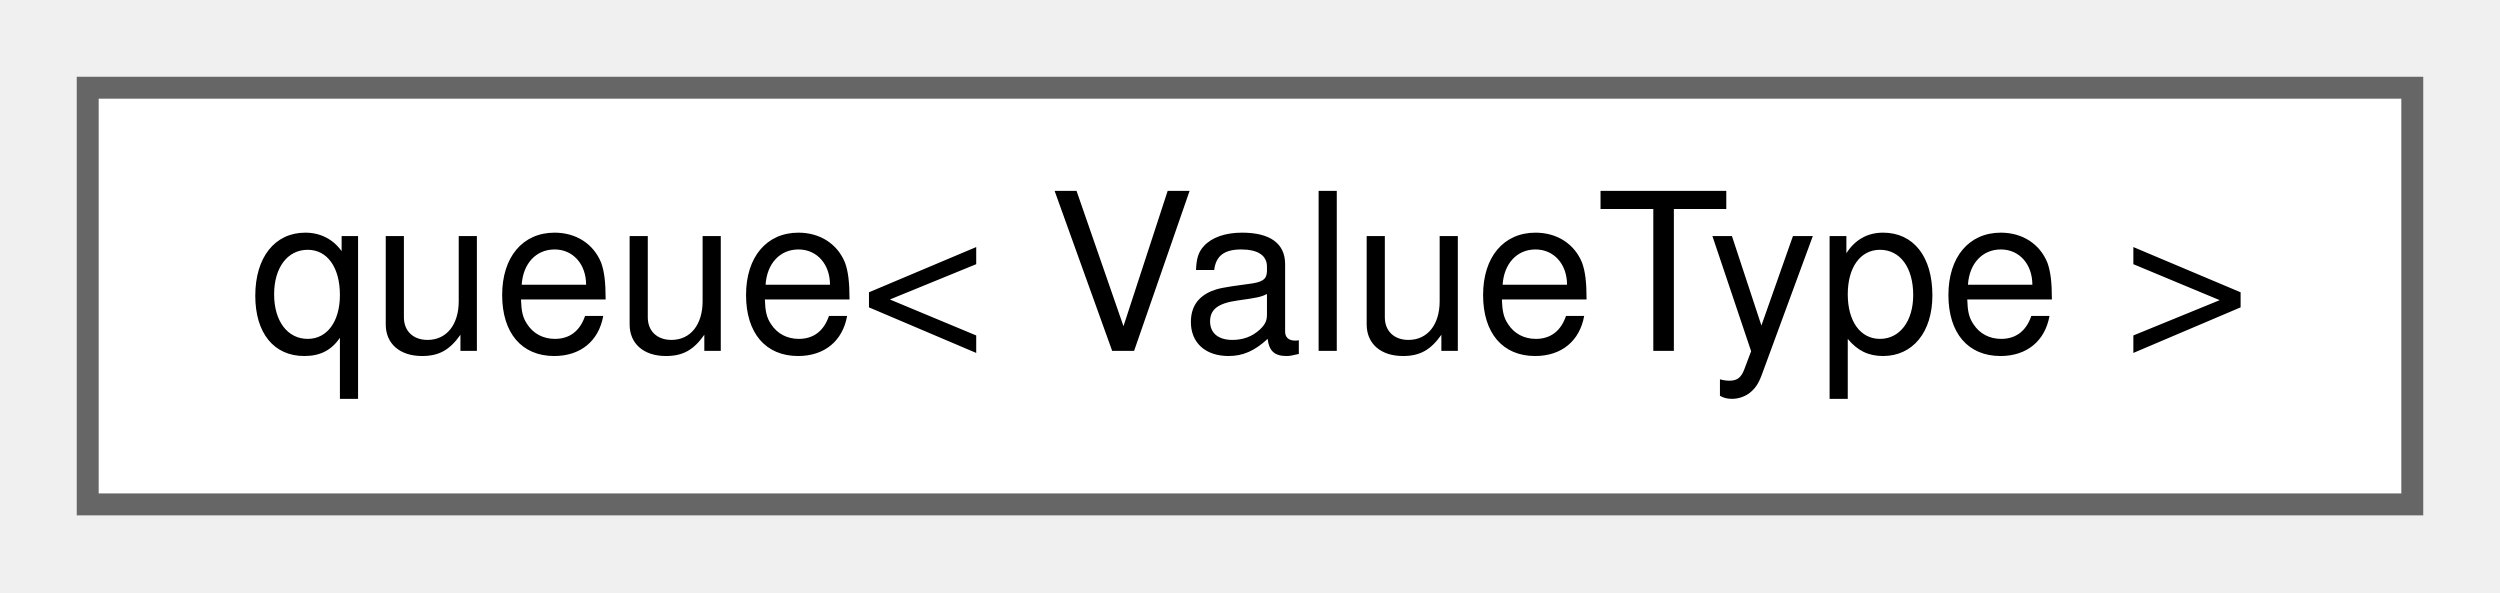
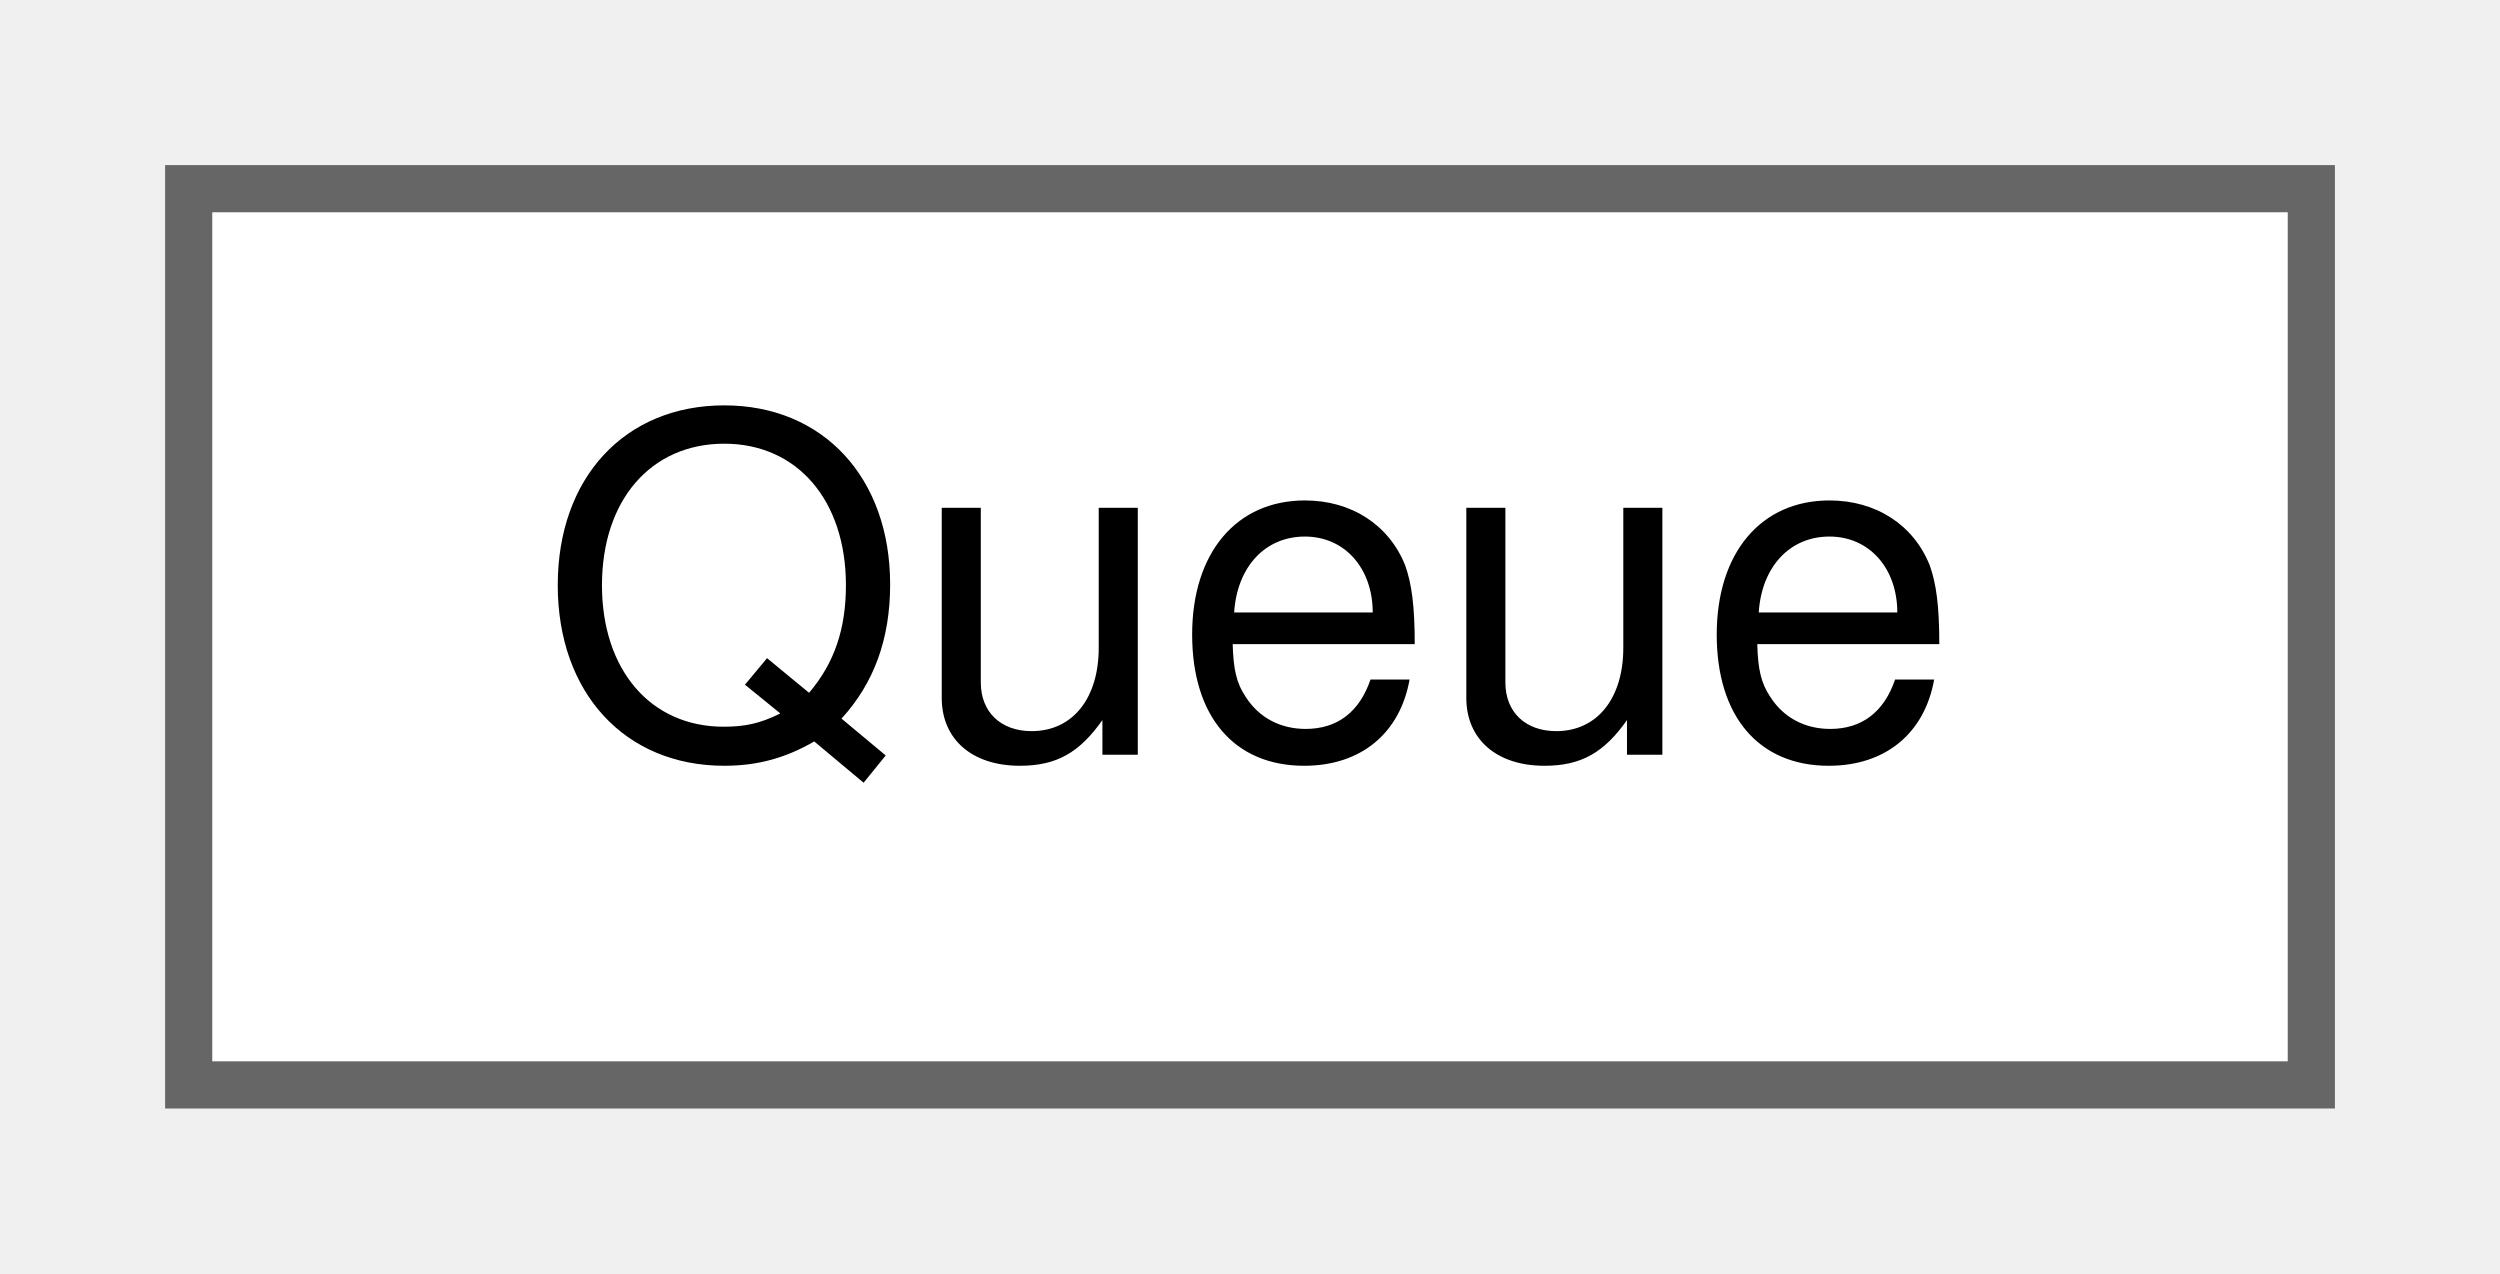
- <svg xmlns="http://www.w3.org/2000/svg" xmlns:xlink="http://www.w3.org/1999/xlink" width="114pt" height="27pt" viewBox="0.00 0.00 114.00 27.00">
+ <svg xmlns="http://www.w3.org/2000/svg" xmlns:xlink="http://www.w3.org/1999/xlink" width="53pt" height="27pt" viewBox="0.00 0.00 53.00 27.00">
  <g id="graph0" class="graph" transform="scale(1 1) rotate(0) translate(4 23)">
    <g id="node1" class="node">
      <g id="a_node1">
-         <a xlink:href="db/da9/classqueue.html" target="_top" xlink:title=" ">
-           <polygon fill="white" stroke="#666666" points="106,-19 0,-19 0,0 106,0 106,-19" />
-           <text text-anchor="middle" x="53" y="-7" font-family="Helvetica,sans-Serif" font-size="10.00">queue&lt; ValueType &gt;</text>
+         <a xlink:href="dc/db5/struct_queue.html" target="_top" xlink:title=" ">
+           <polygon fill="white" stroke="#666666" points="45,-19 0,-19 0,0 45,0 45,-19" />
+           <text text-anchor="middle" x="22.5" y="-7" font-family="Helvetica,sans-Serif" font-size="10.00">Queue</text>
        </a>
      </g>
    </g>
  </g>
</svg>
